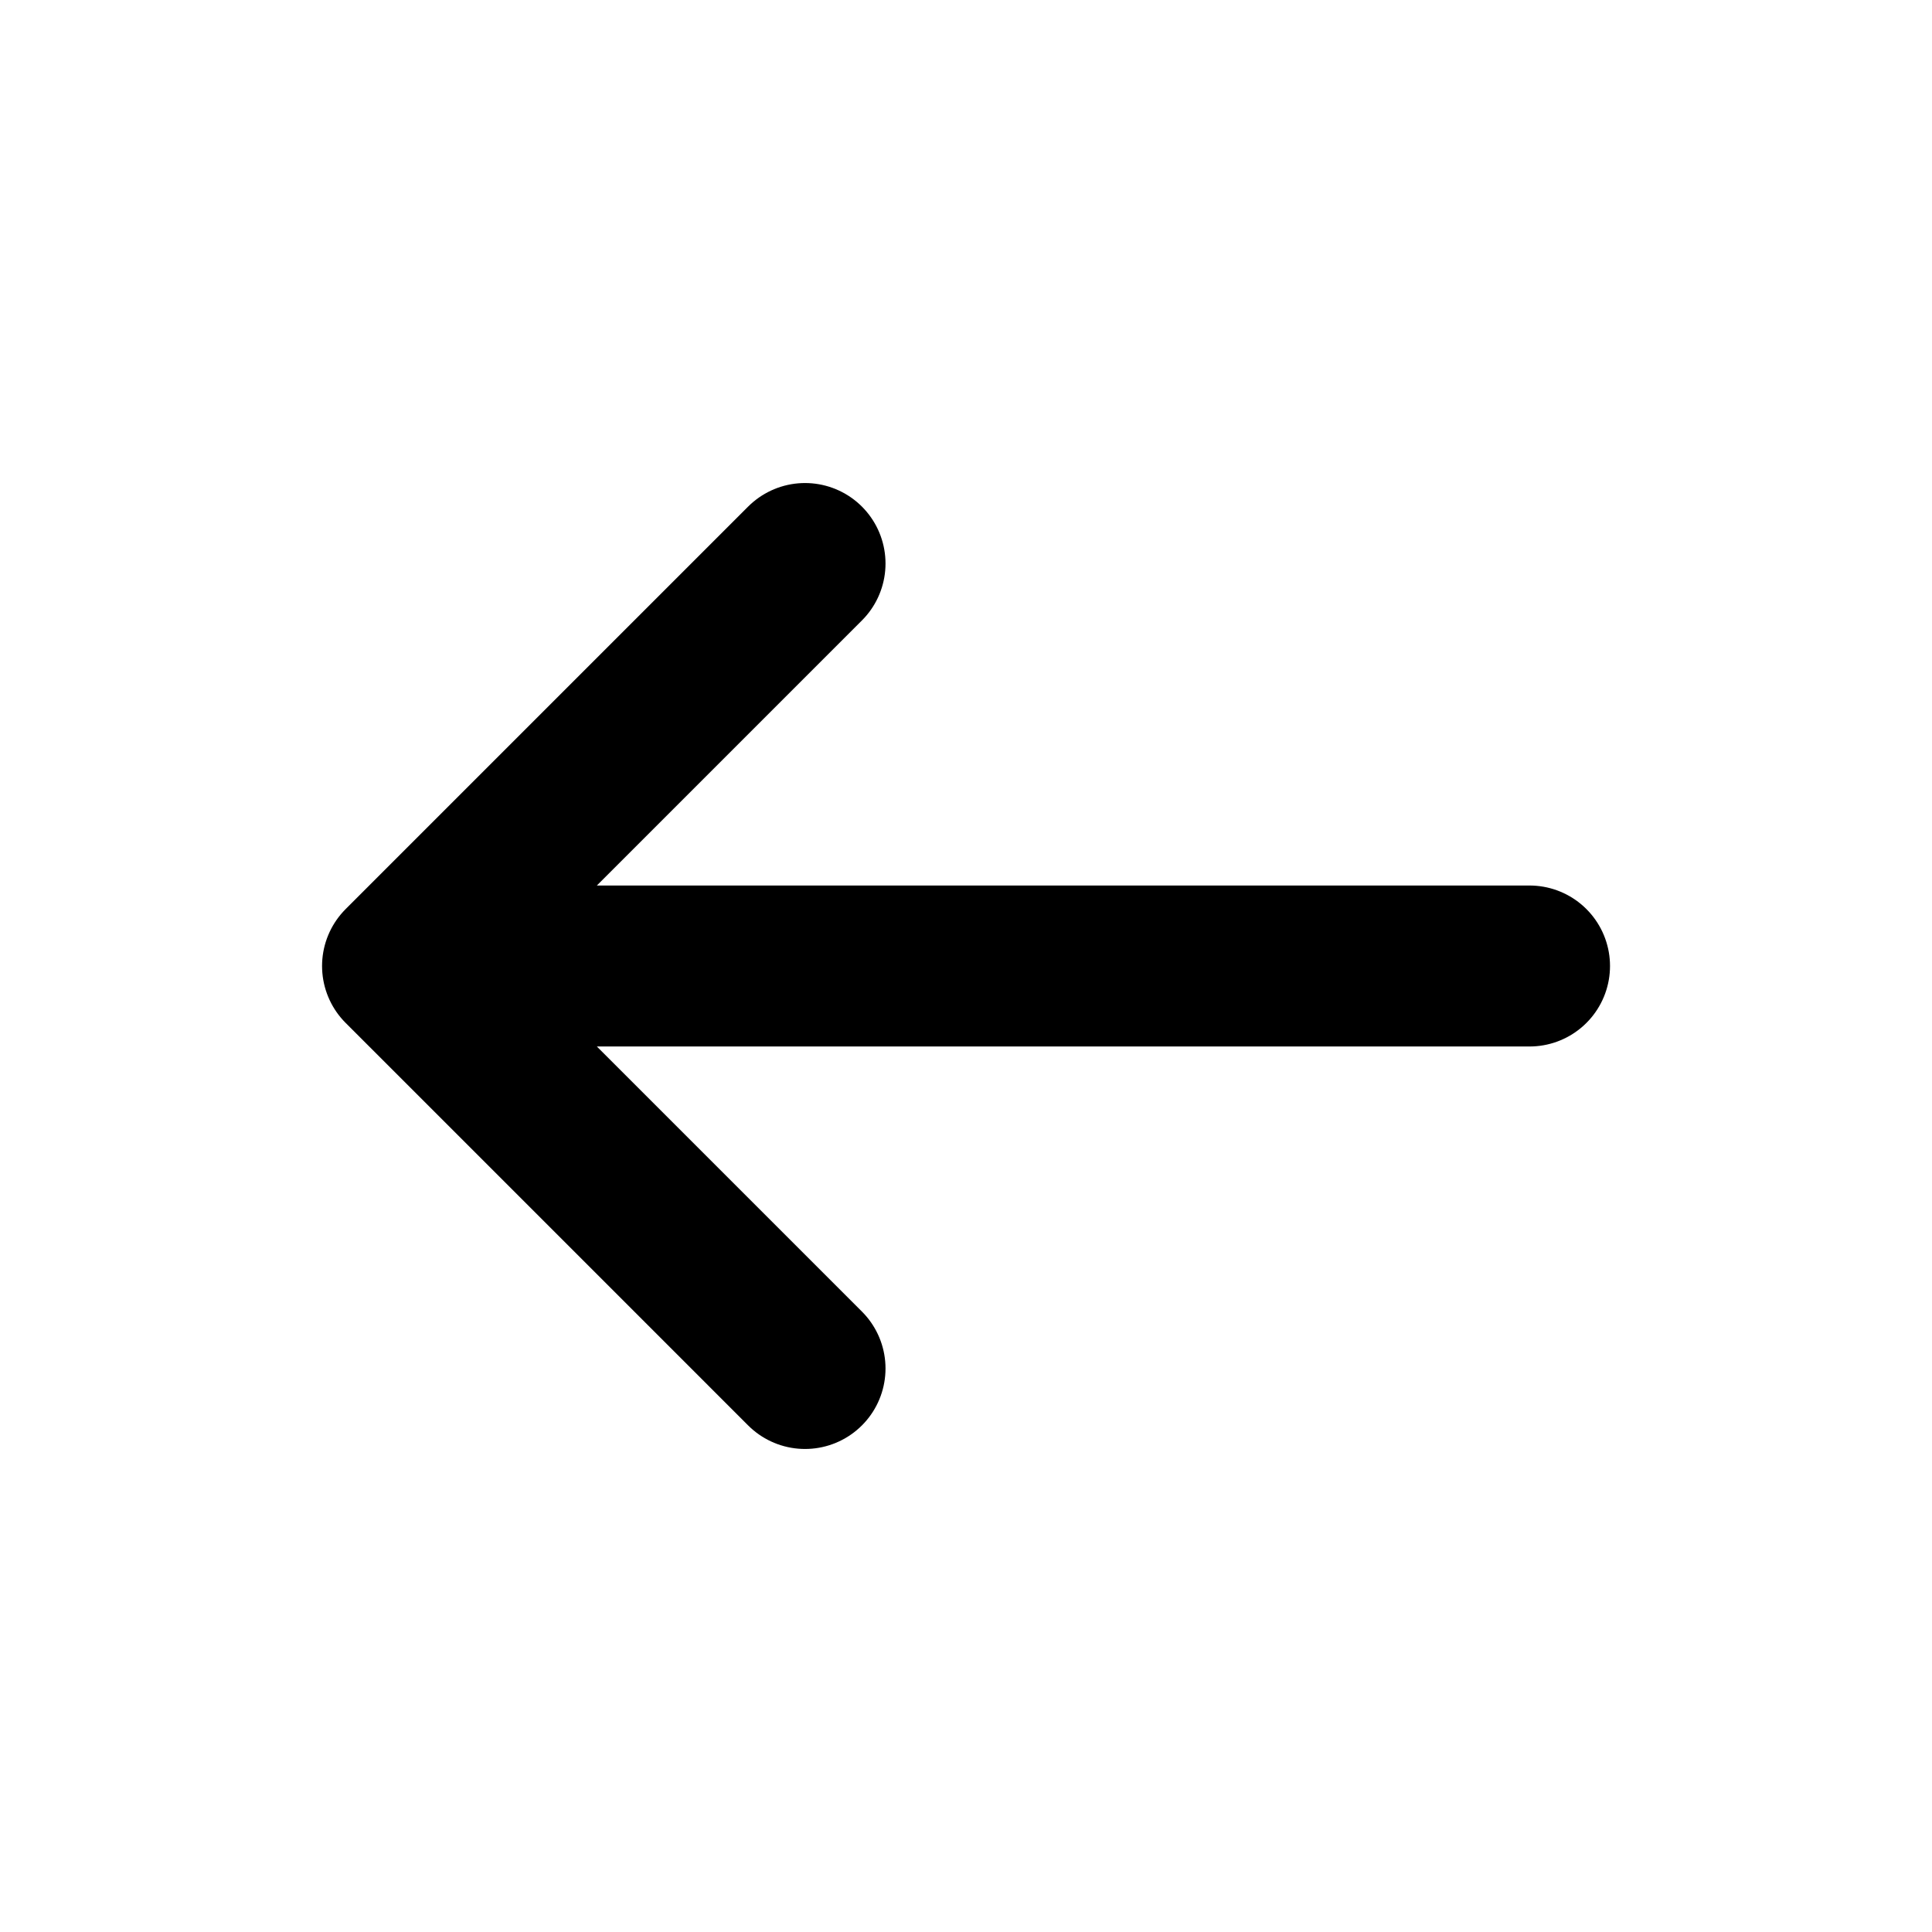
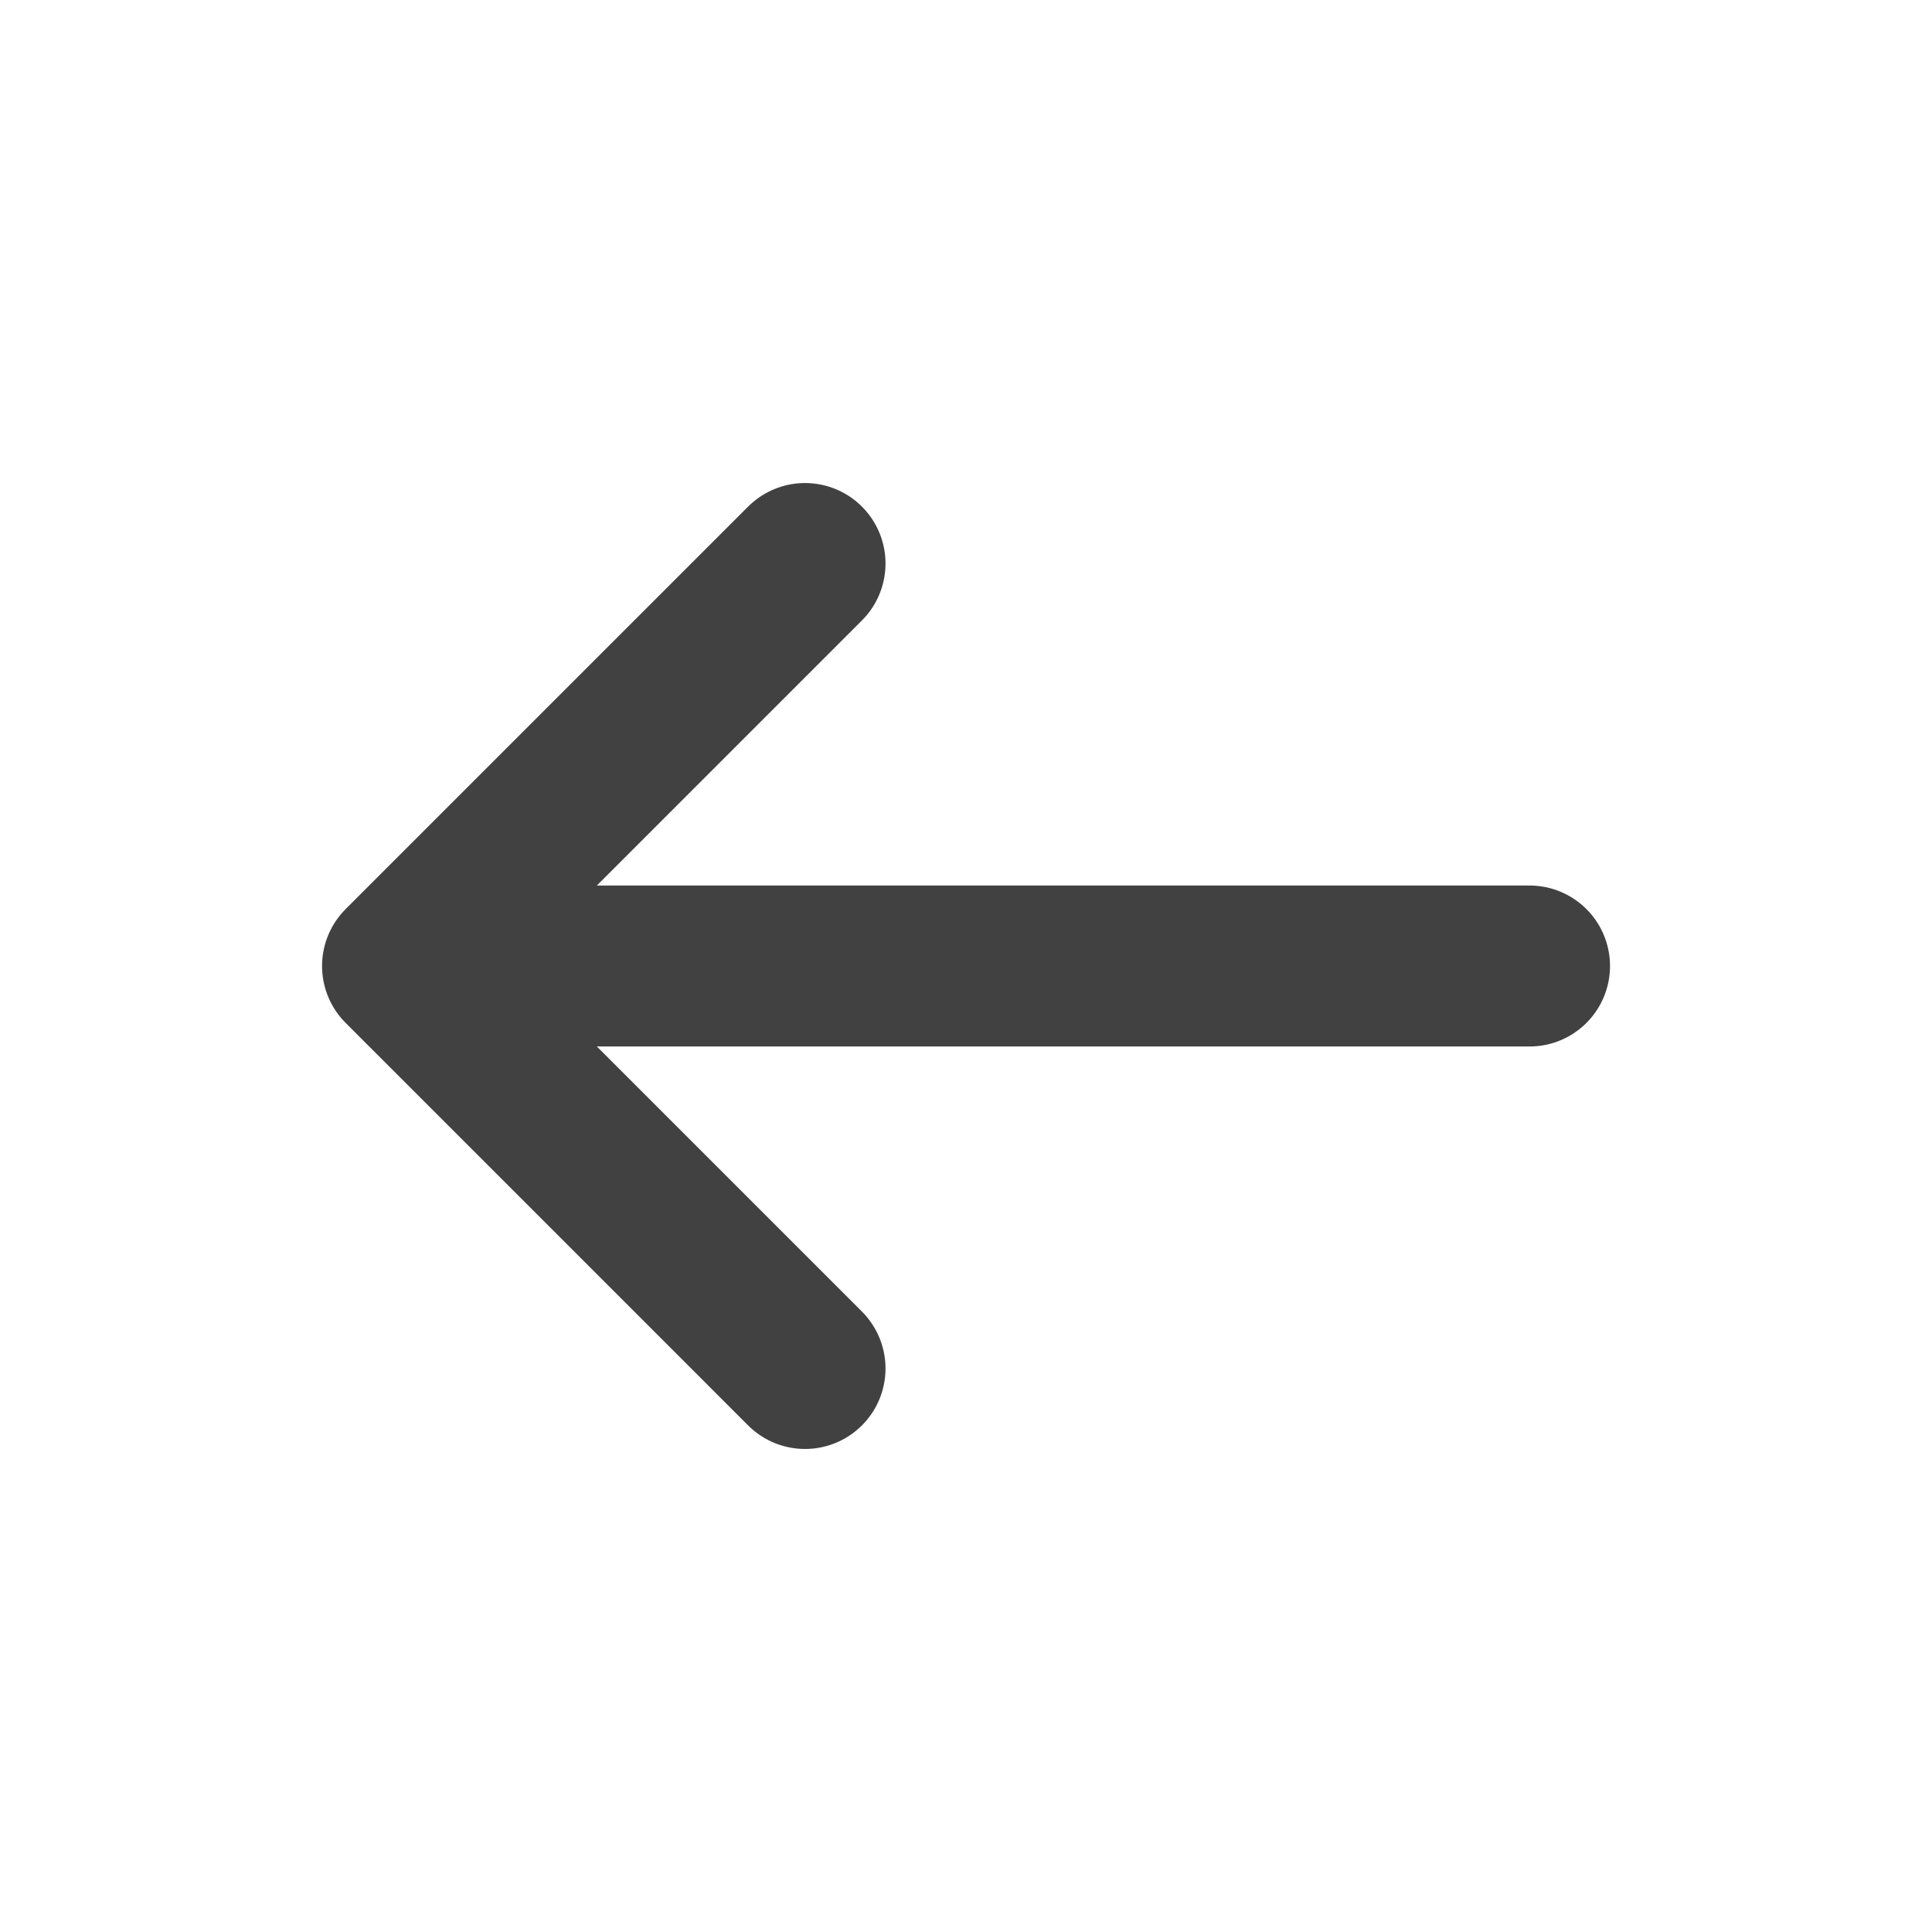
<svg xmlns="http://www.w3.org/2000/svg" width="28" height="28" viewBox="0 0 28 28" fill="none">
-   <path d="M22.167 14H5.834M5.834 14L11.667 8.167M5.834 14L11.667 19.833" stroke="#000000" stroke-width="2.333" stroke-linecap="round" stroke-linejoin="round" />
+   <path d="M22.167 14H5.834M5.834 14L11.667 8.167M5.834 14L11.667 19.833" stroke="#414141" stroke-width="2.333" stroke-linecap="round" stroke-linejoin="round" />
</svg>
